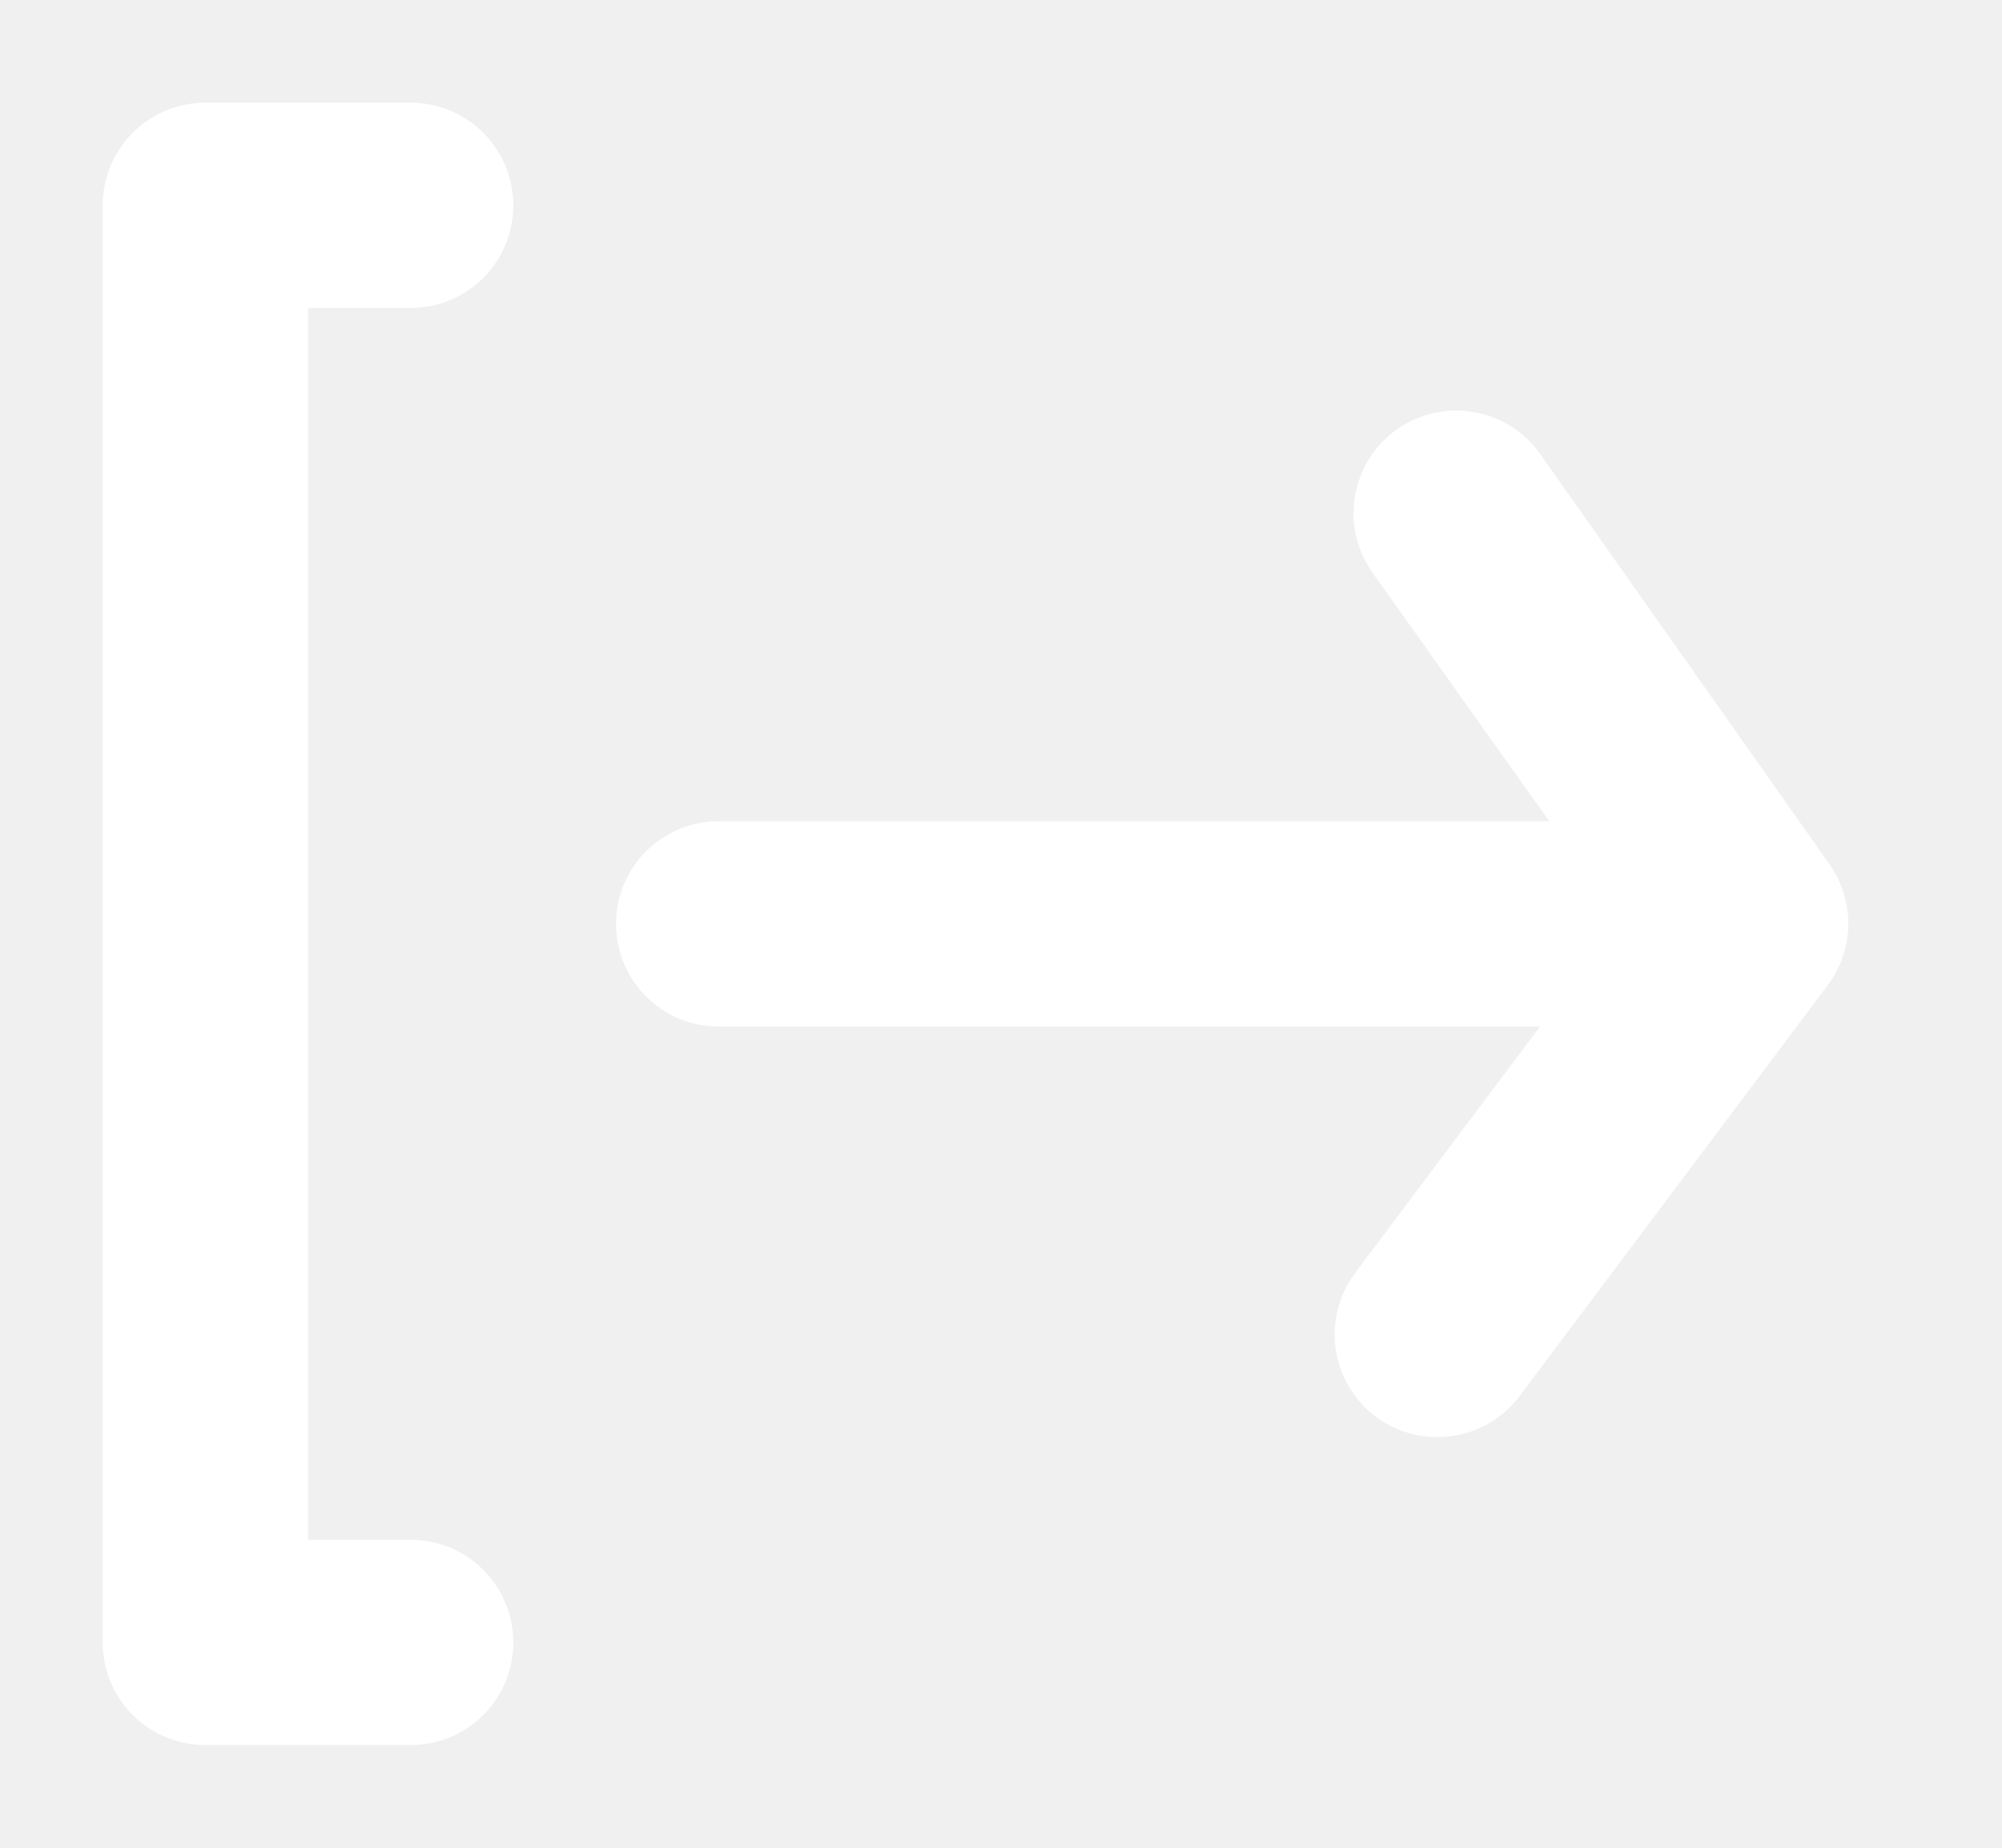
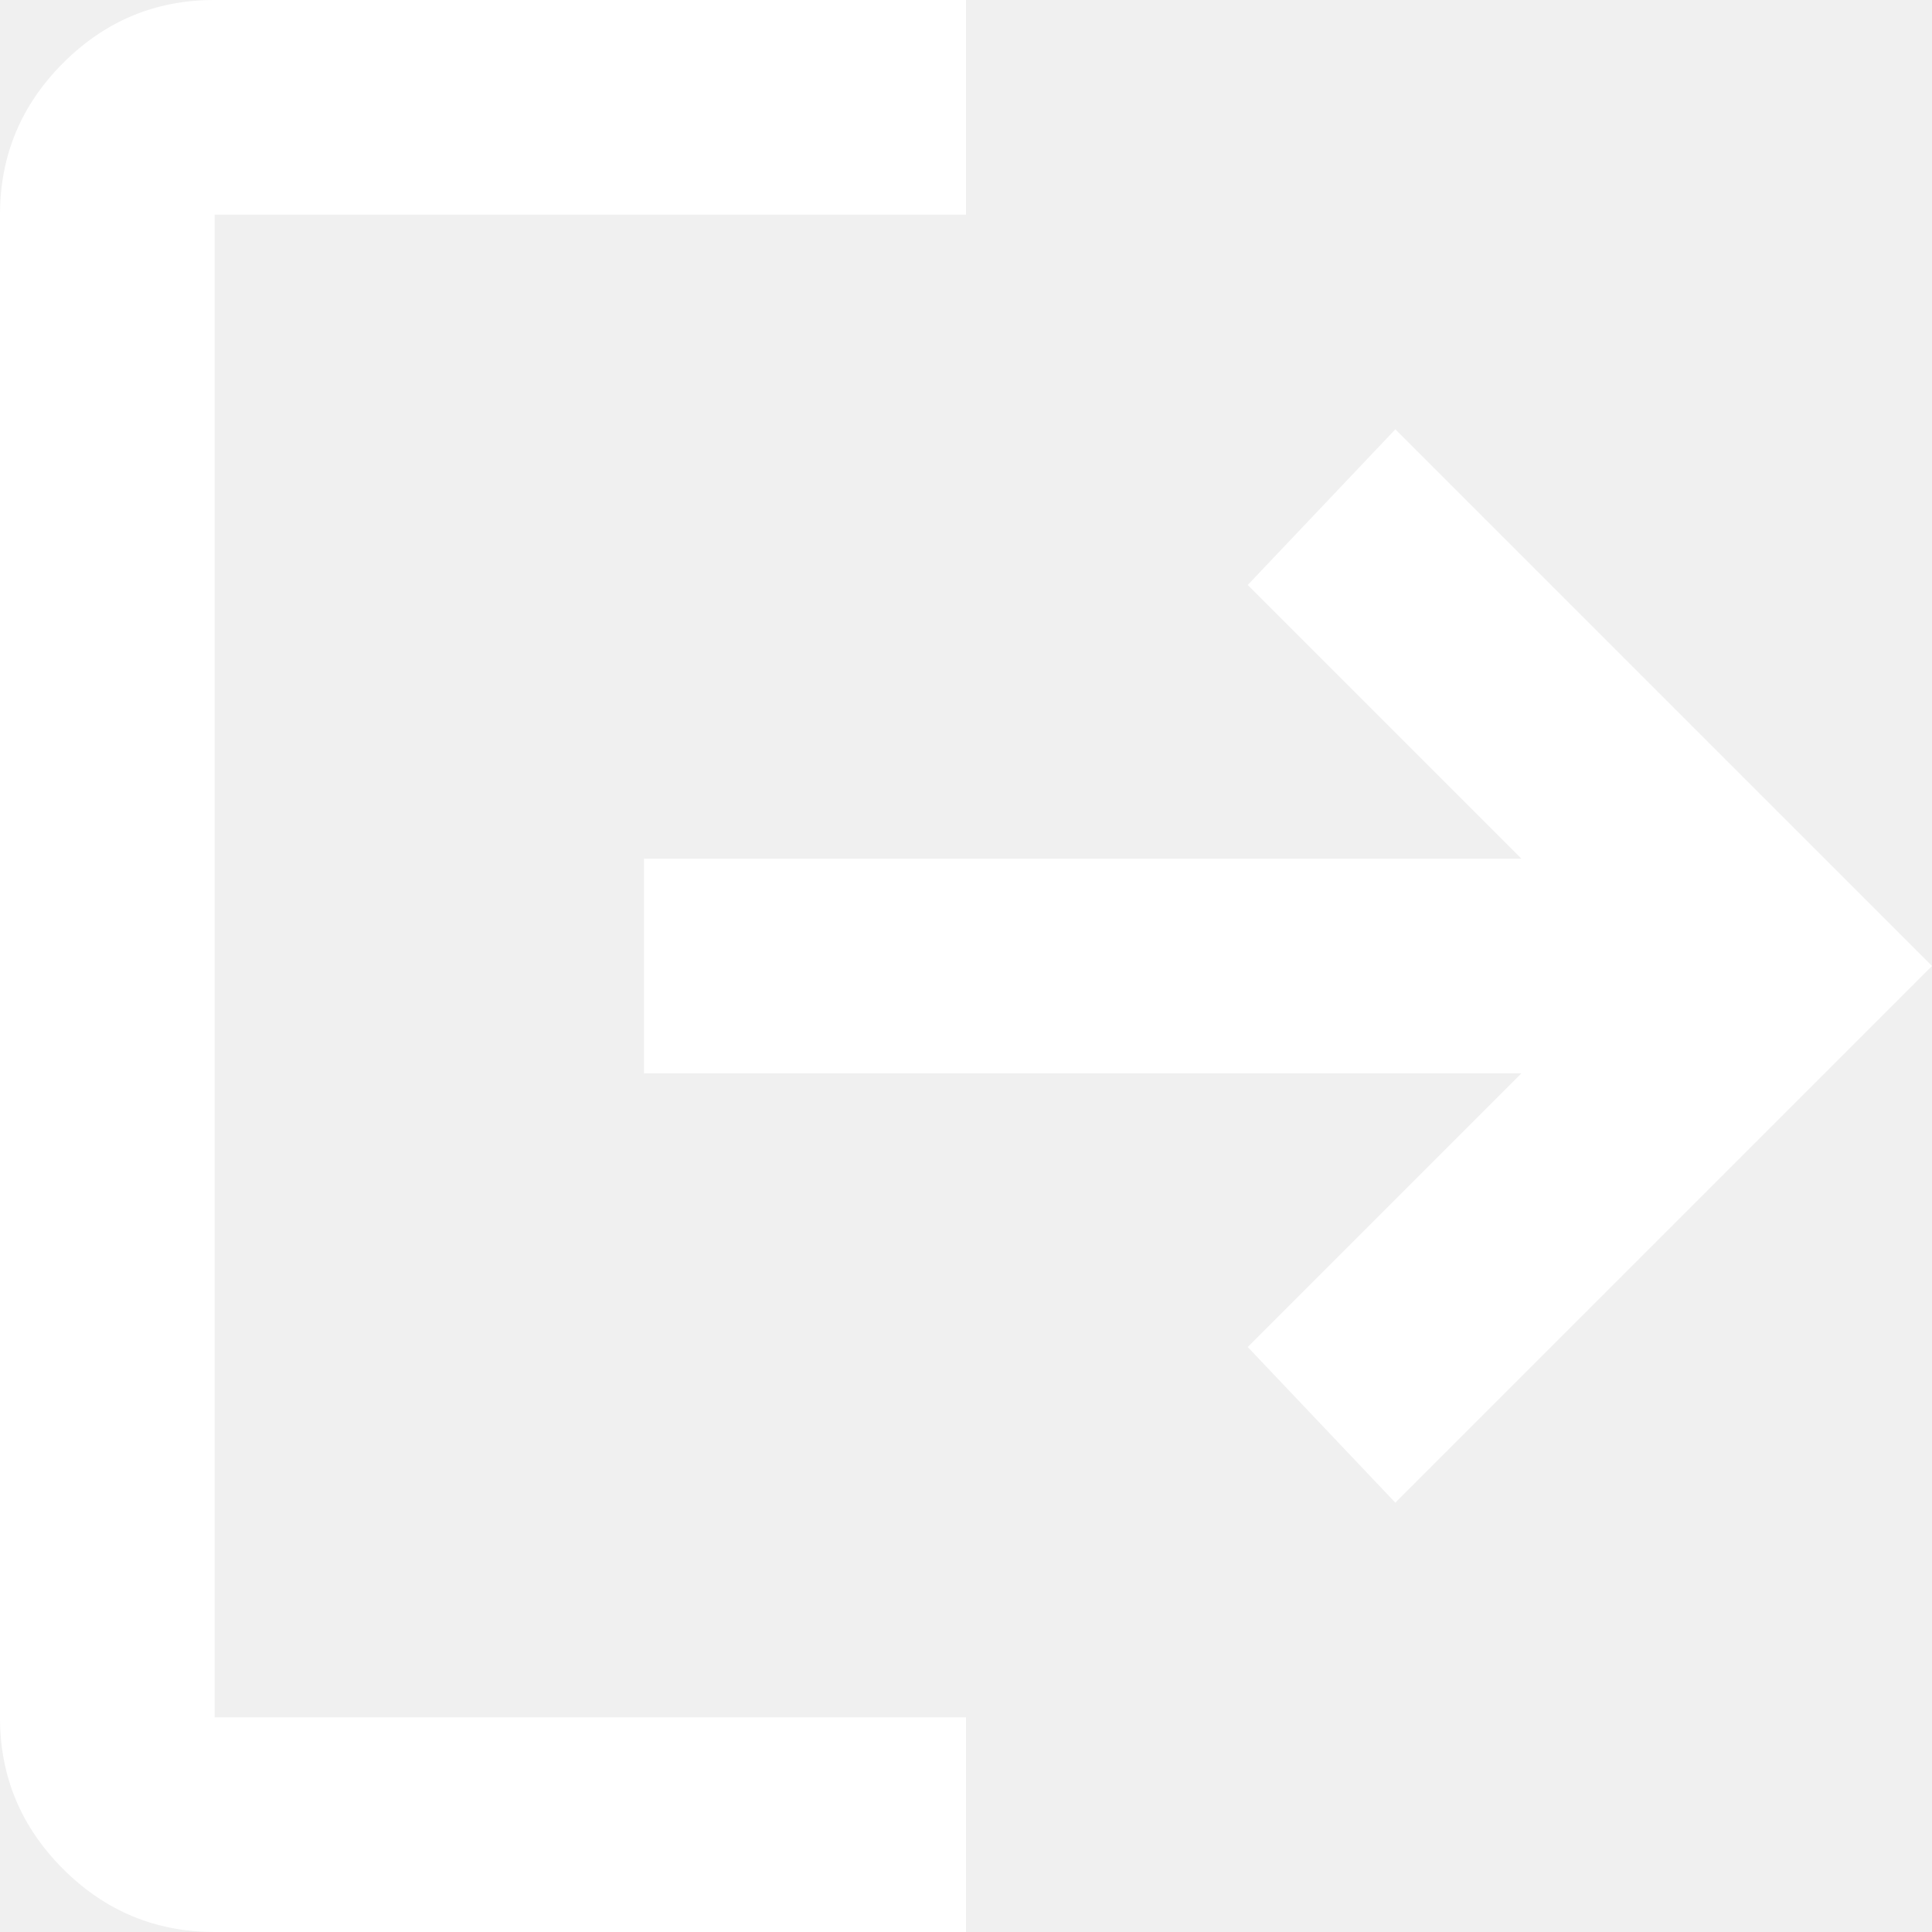
- <svg xmlns="http://www.w3.org/2000/svg" width="13" height="12" viewBox="0 0 13 12" fill="none">
-   <path d="M2.667 2C2.844 2 3.013 1.93 3.138 1.805C3.263 1.68 3.333 1.51 3.333 1.333C3.333 1.157 3.263 0.987 3.138 0.862C3.013 0.737 2.844 0.667 2.667 0.667H1.333C1.157 0.667 0.987 0.737 0.862 0.862C0.737 0.987 0.667 1.157 0.667 1.333V10.667C0.667 10.844 0.737 11.013 0.862 11.138C0.987 11.263 1.157 11.333 1.333 11.333H2.667C2.844 11.333 3.013 11.263 3.138 11.138C3.263 11.013 3.333 10.844 3.333 10.667C3.333 10.49 3.263 10.32 3.138 10.195C3.013 10.07 2.844 10 2.667 10H2V2H2.667ZM11.88 5.613L10 2.947C9.898 2.803 9.743 2.706 9.57 2.676C9.396 2.646 9.218 2.686 9.073 2.787C9.001 2.837 8.94 2.902 8.893 2.976C8.846 3.05 8.814 3.133 8.799 3.22C8.784 3.307 8.786 3.396 8.806 3.482C8.826 3.567 8.862 3.648 8.913 3.72L10.06 5.333H4.667C4.49 5.333 4.32 5.404 4.195 5.529C4.07 5.654 4 5.823 4 6C4 6.177 4.07 6.346 4.195 6.471C4.32 6.597 4.49 6.667 4.667 6.667H10L8.8 8.267C8.747 8.337 8.709 8.416 8.688 8.501C8.666 8.586 8.661 8.674 8.673 8.761C8.686 8.848 8.715 8.931 8.76 9.006C8.804 9.082 8.863 9.148 8.933 9.2C9.049 9.287 9.189 9.333 9.333 9.333C9.437 9.333 9.539 9.309 9.632 9.263C9.724 9.217 9.805 9.15 9.867 9.067L11.867 6.4C11.952 6.287 11.999 6.15 12.002 6.009C12.004 5.868 11.961 5.729 11.88 5.613Z" fill="white" />
+ <svg xmlns="http://www.w3.org/2000/svg" width="12" height="12" viewBox="0 0 18 18" fill="none">
+   <path d="M2 18C1.45 18 0.979 17.804 0.587 17.412C0.195 17.02 -0.001 16.549 1.69779e-06 16V2C1.69779e-06 1.45 0.196 0.979 0.588 0.587C0.98 0.195 1.451 -0.001 2 1.69779e-06H9V2H2V16H9V18H2ZM13 14L11.625 12.55L14.175 10H6V8H14.175L11.625 5.45L13 4L18 9L13 14Z" fill="#FFFFFF" />
</svg>
